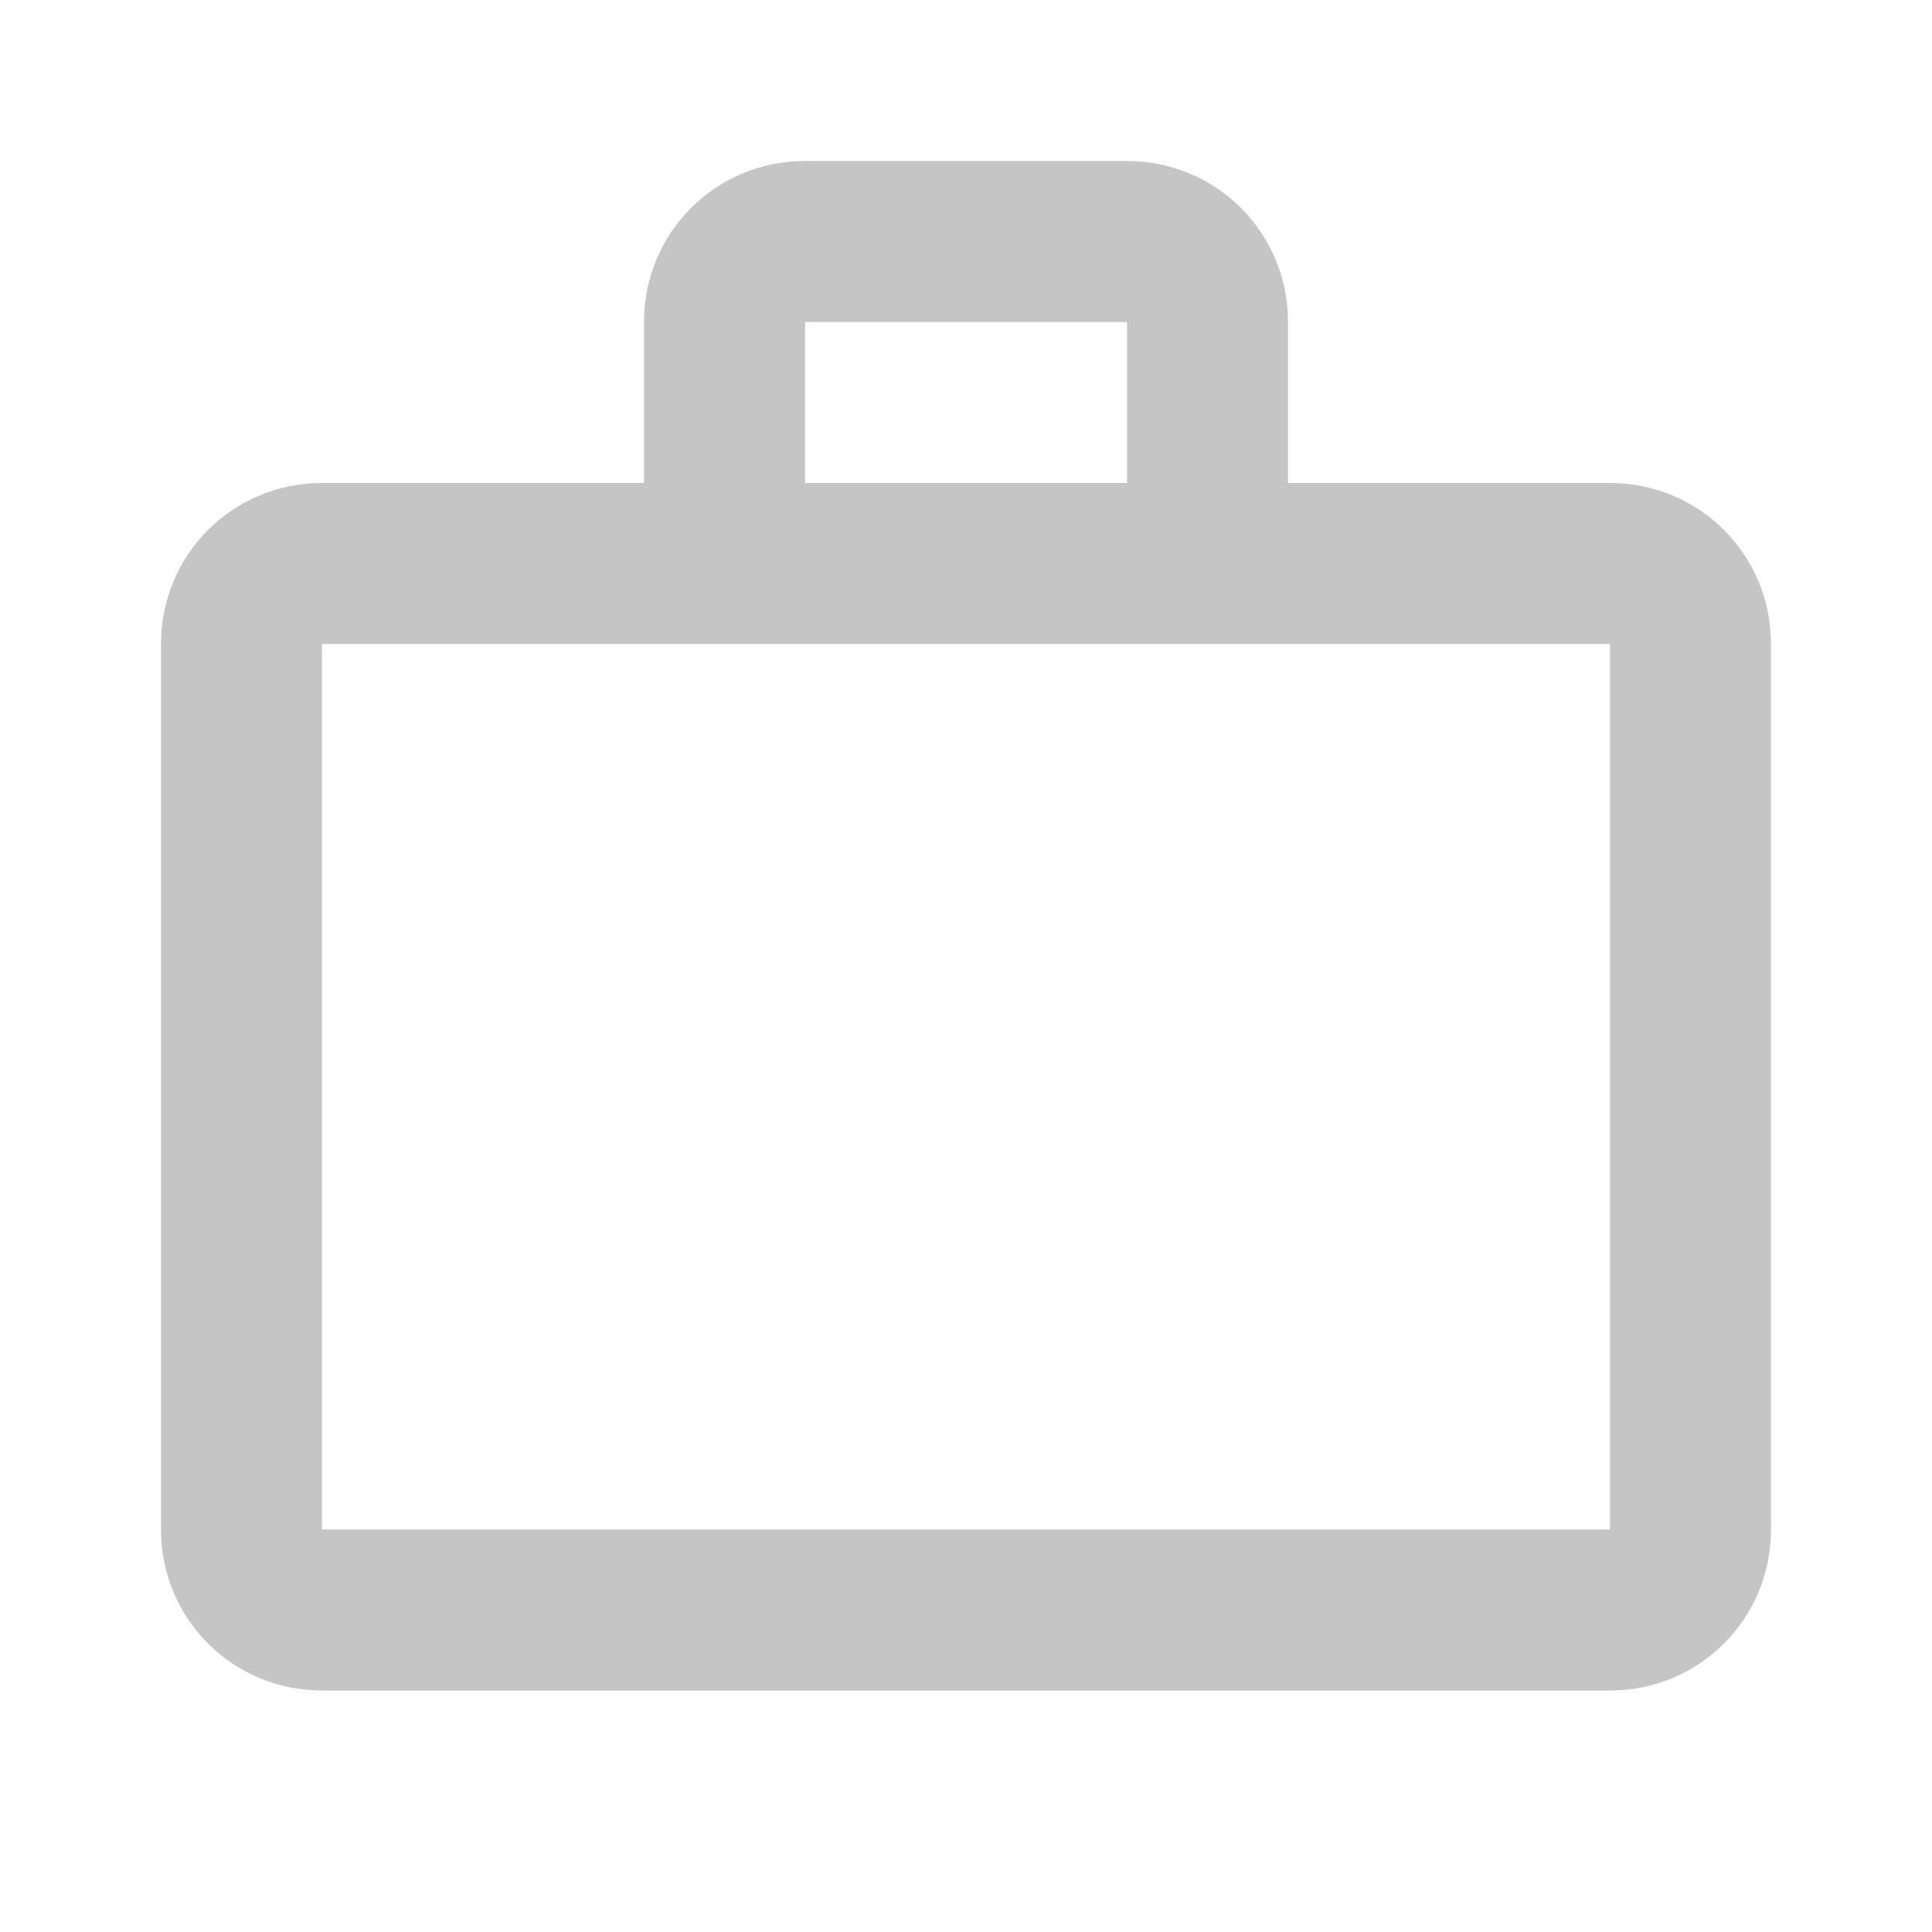
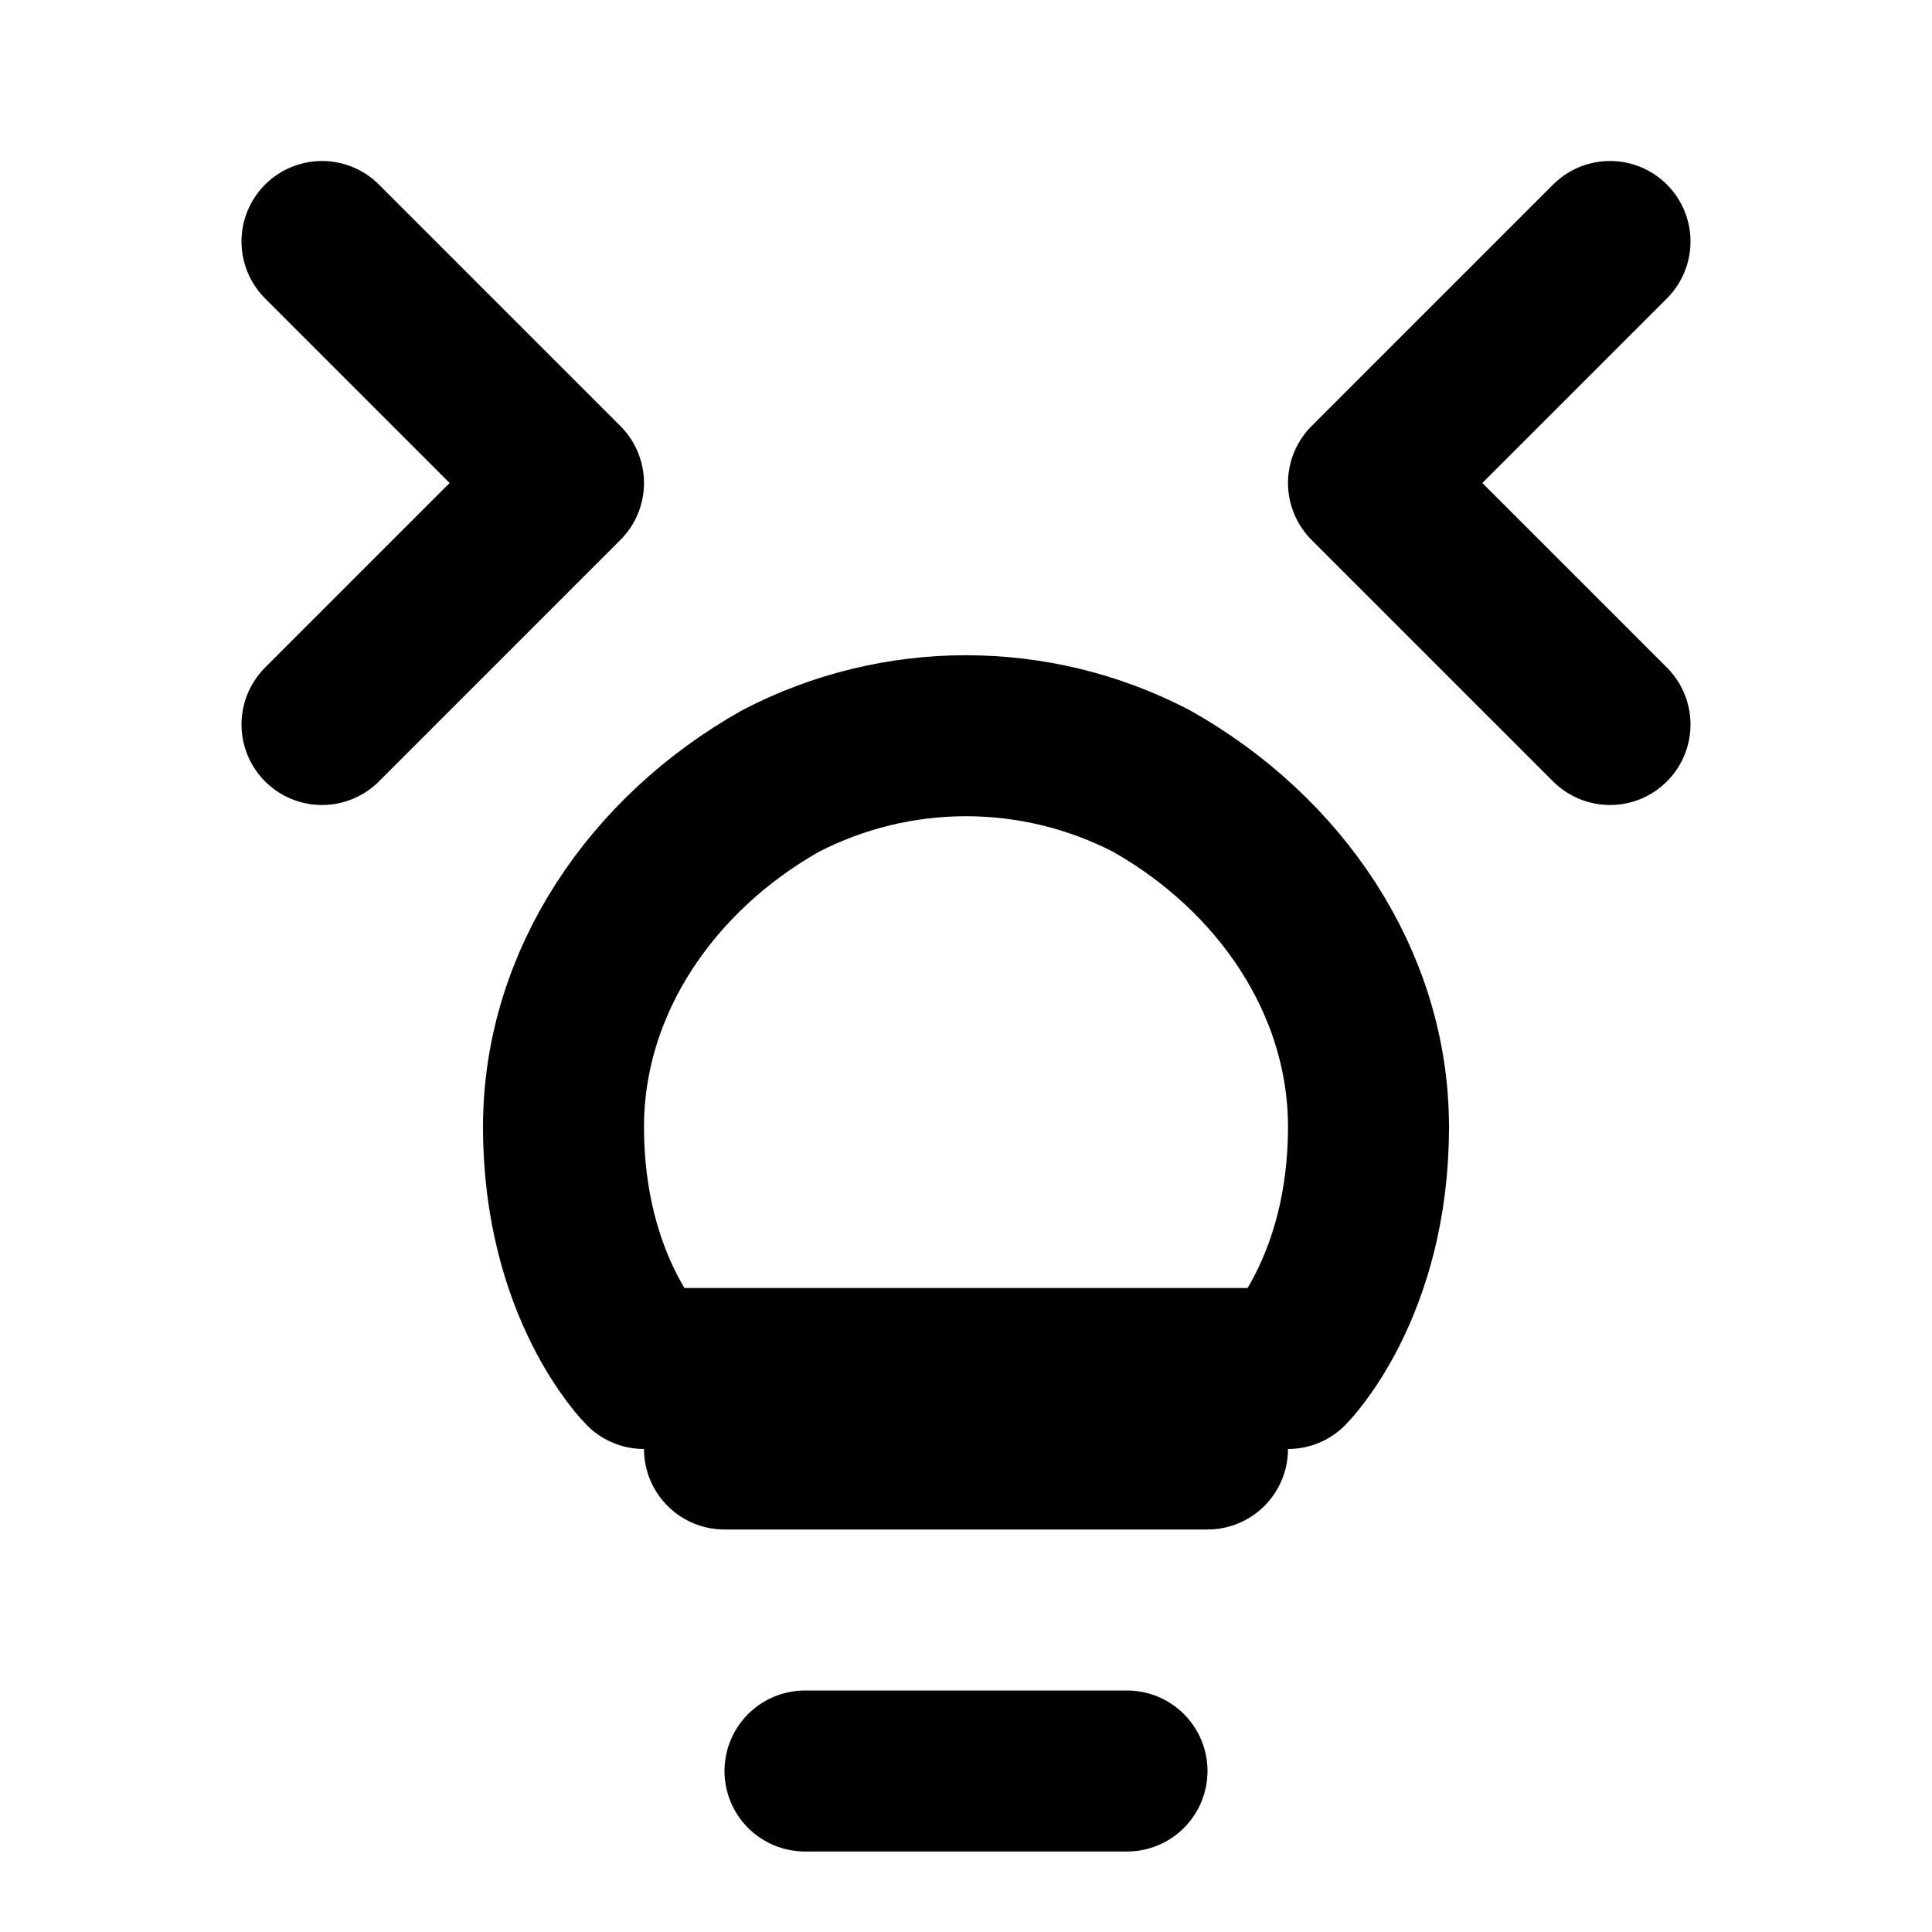
- <svg xmlns="http://www.w3.org/2000/svg" width="24" height="24">
-   <path fill="#C5C5C5" d="M20 6h-4V4c0-1.11-.89-2-2-2h-4c-1.11 0-2 .89-2 2v2H4c-1.11 0-2 .89-2 2v11c0 1.11.89 2 2 2h16c1.11 0 2-.89 2-2V8c0-1.11-.89-2-2-2zM10 4h4v2h-4V4zm10 15H4V8h16v11z" />
+ <svg xmlns="http://www.w3.org/2000/svg" viewBox="0 0 24 24" fill="none" stroke="currentColor" stroke-width="2" stroke-linecap="round" stroke-linejoin="round">
+   <path d="M9 18h6M10 22h4M7 14c0-1.8 1.1-3.4 2.7-4.3a5 5 0 0 1 4.6 0C15.9 10.6 17 12.2 17 14c0 2-1 3-1 3H8s-1-1-1-3z" />
+   <path d="M4 9l3-3-3-3M20 9l-3-3 3-3" />
</svg>
